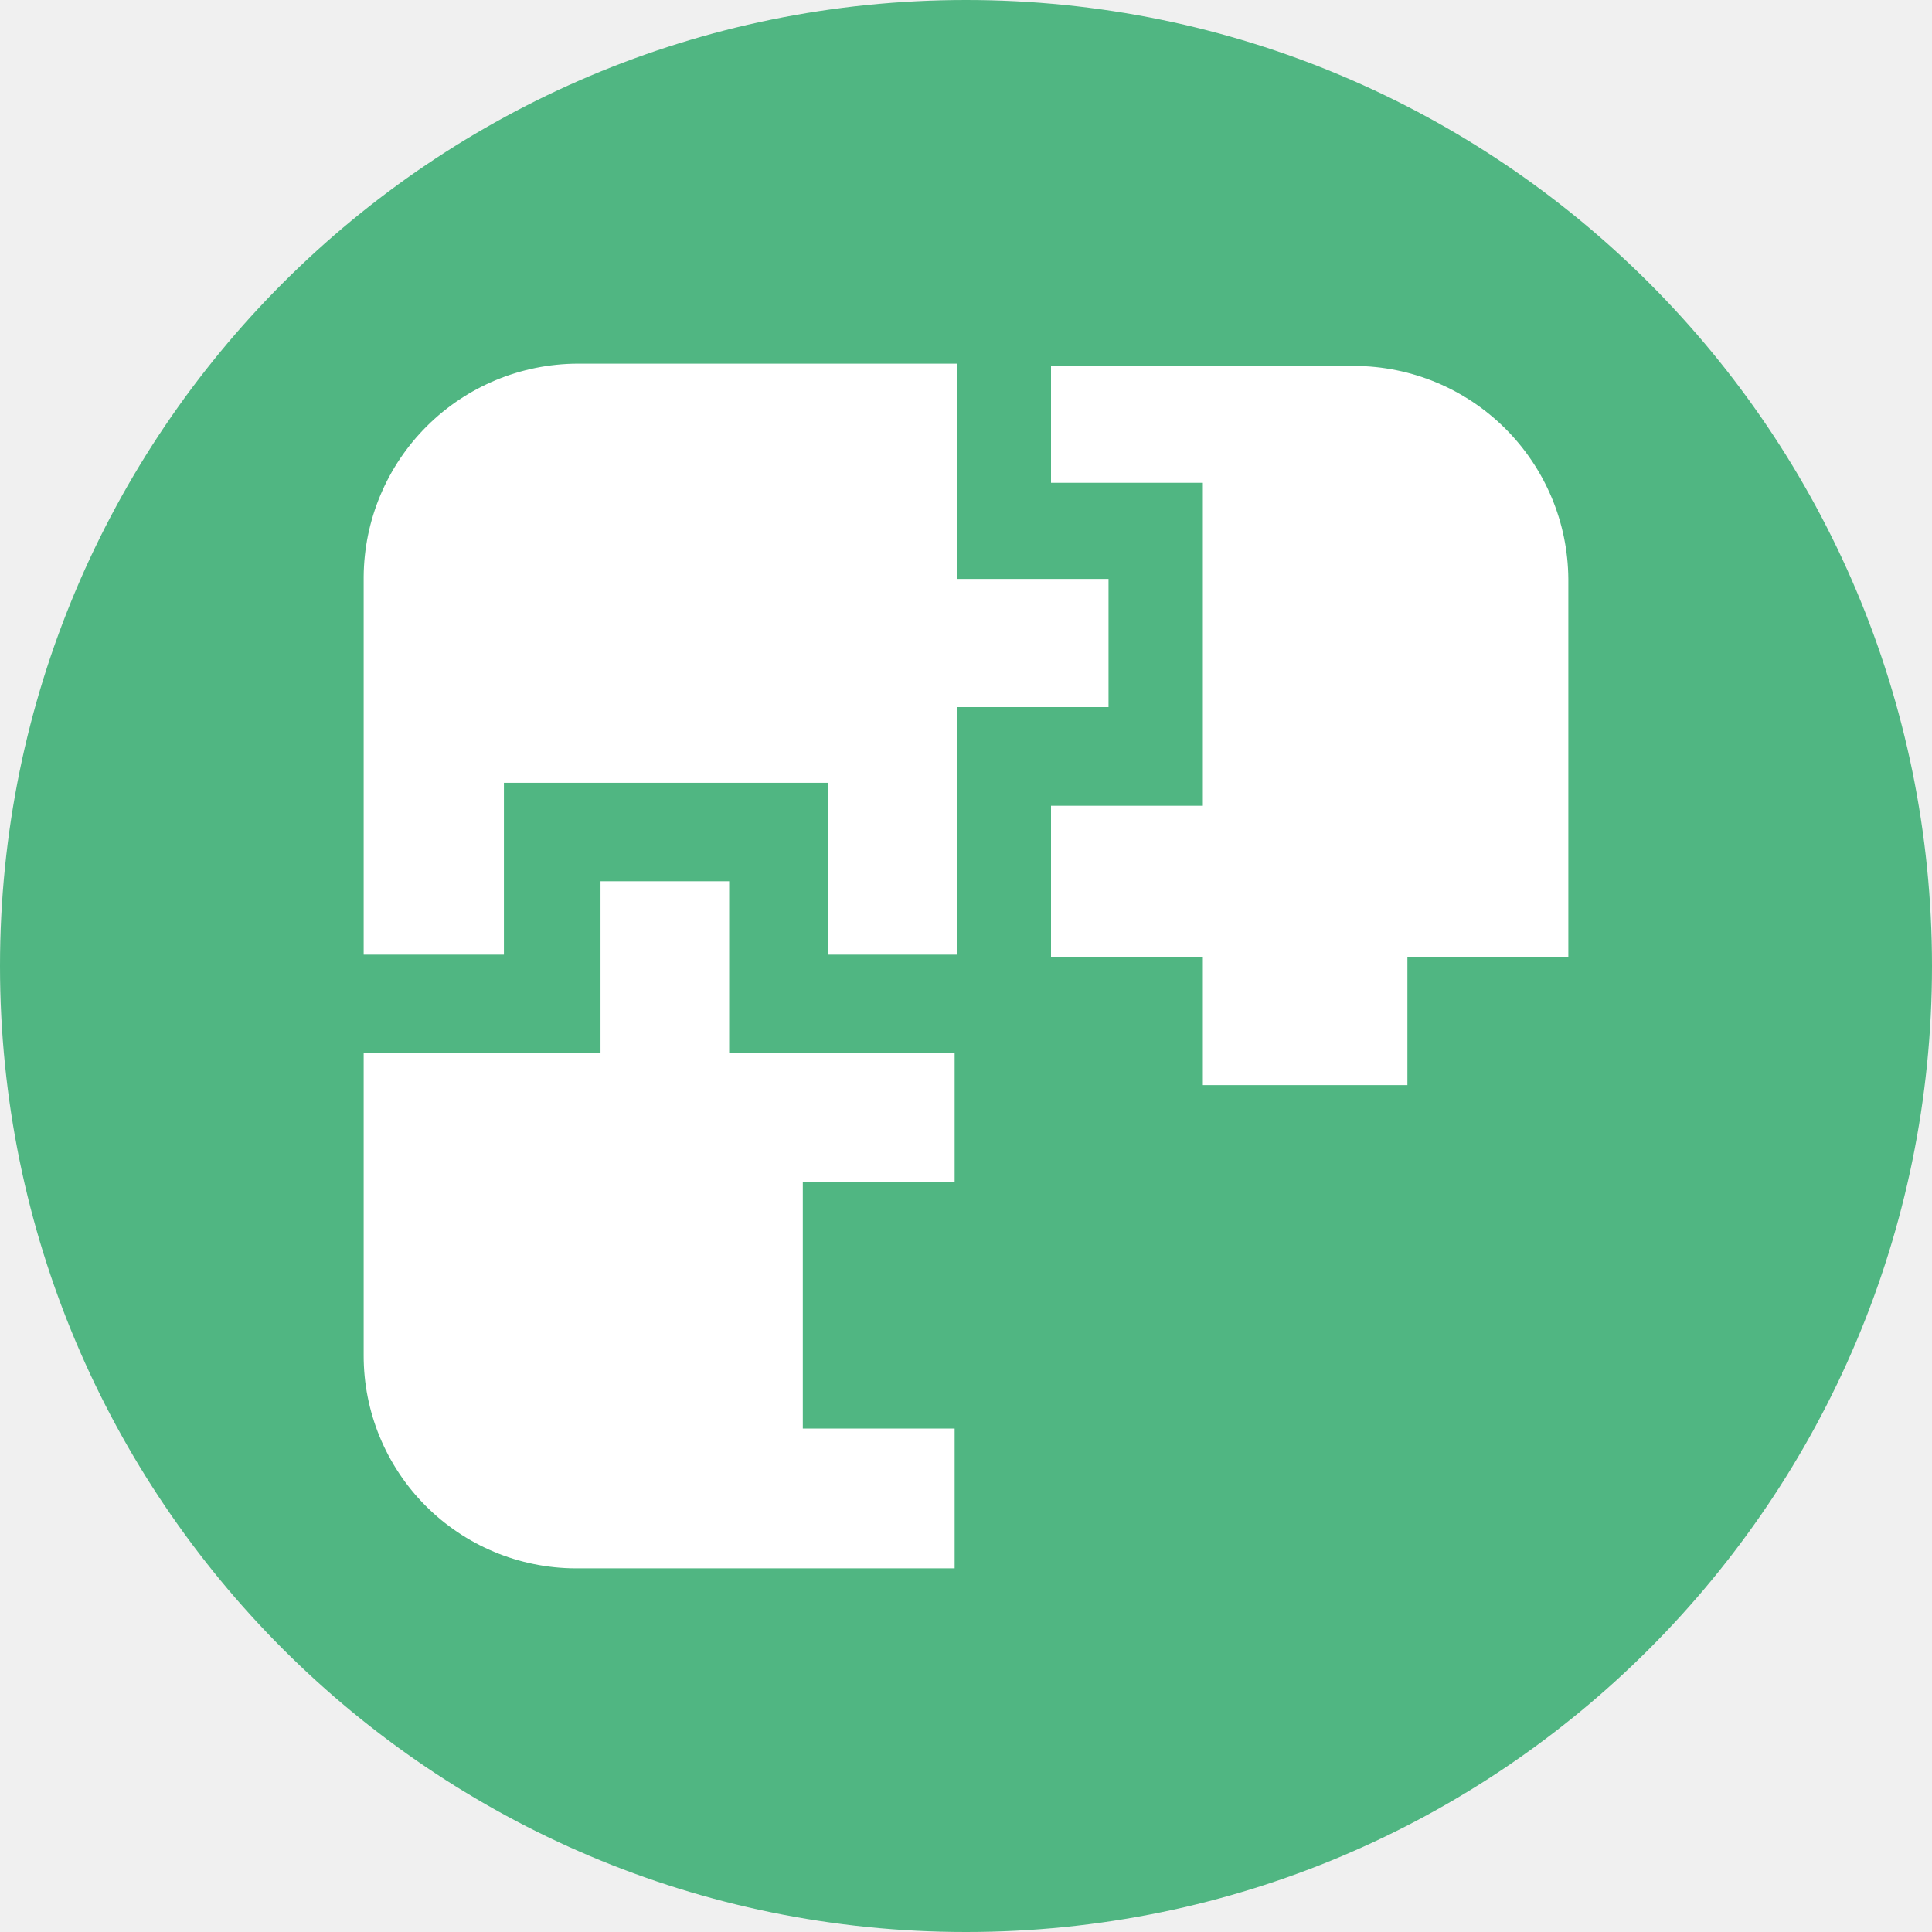
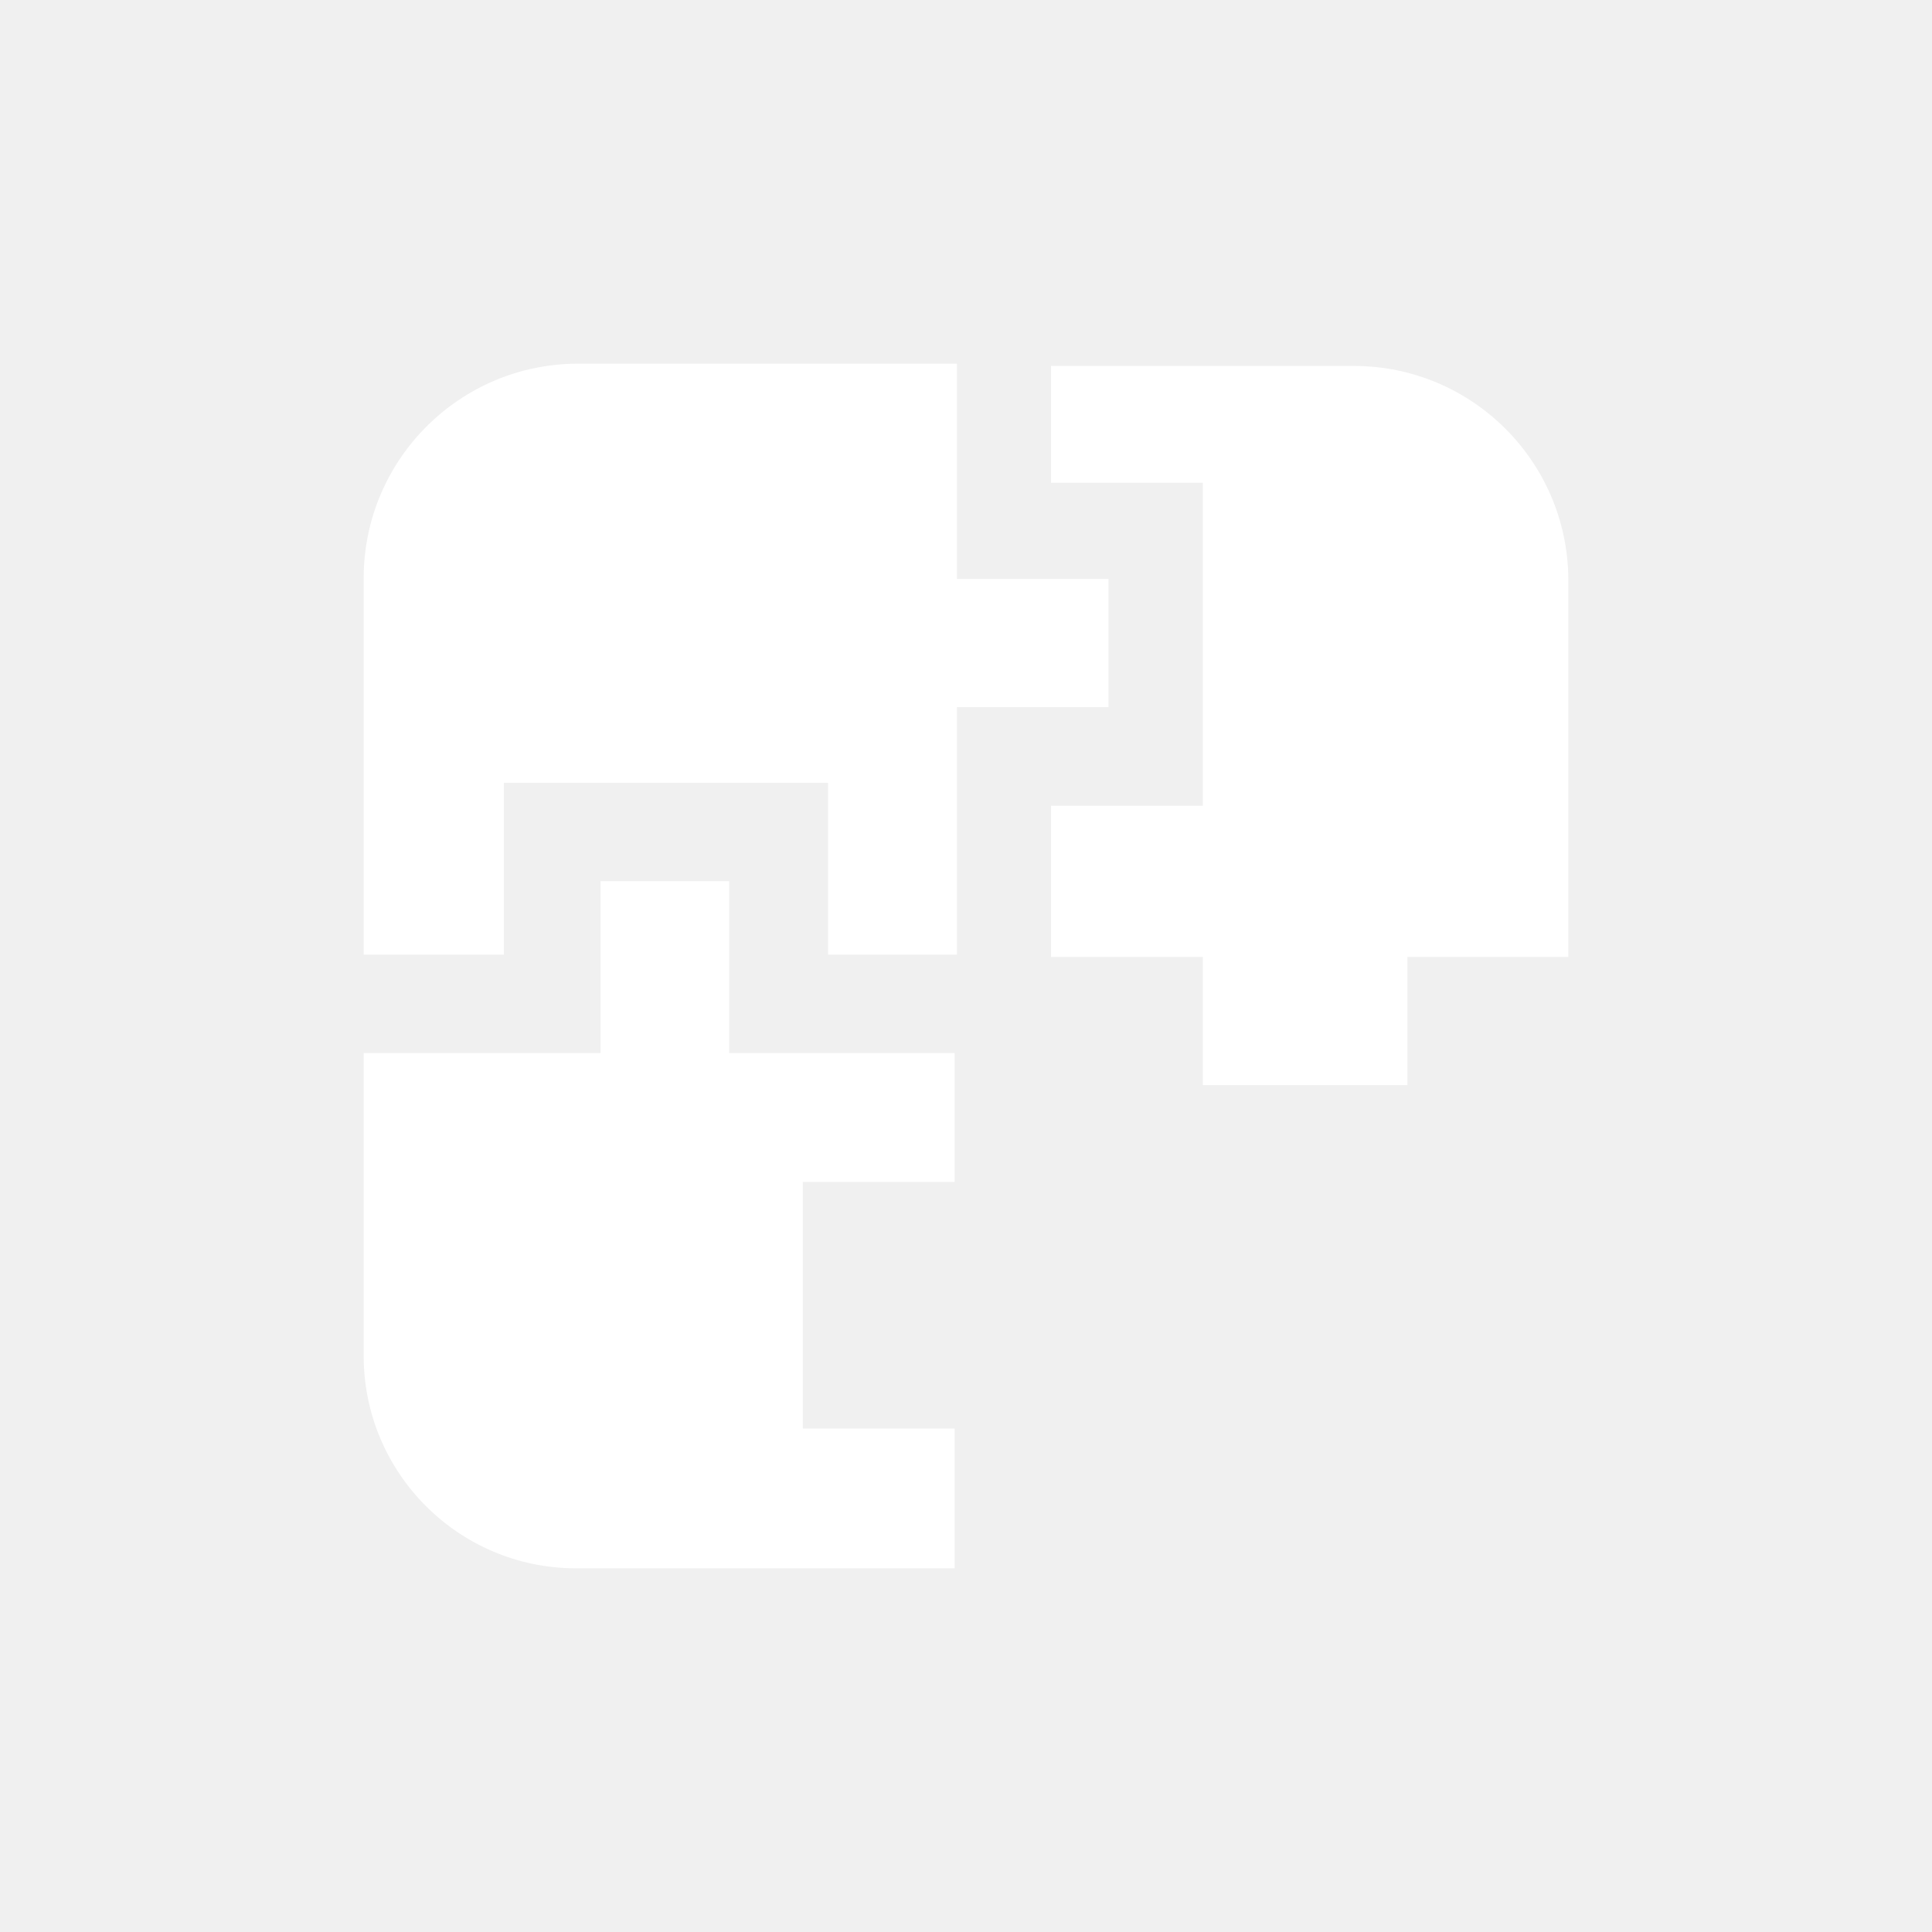
- <svg xmlns="http://www.w3.org/2000/svg" width="200" height="200" viewBox="0 0 200 200" fill="none">
-   <path d="M100 200C155.228 200 200 155.228 200 100C200 44.772 155.228 0 100 0C44.772 0 0 44.772 0 100C0 155.228 44.772 200 100 200Z" fill="#50B682" />
-   <path fill-rule="evenodd" clip-rule="evenodd" d="M37.647 140.306V109.012H62.165V91.224H75.482V109.012H98.823V122.353H83.106V147.882H98.823V162.353H59.553C53.726 162.328 48.148 159.993 44.041 155.859C39.934 151.726 37.635 146.133 37.647 140.306V140.306ZM124.518 112.329V99.059H108.8V83.412H124.518V49.977H108.8V37.882H140.212C146.062 37.901 151.669 40.227 155.814 44.355C159.96 48.483 162.31 54.079 162.353 59.929V99.059H145.694V112.329H124.518ZM37.647 99.059V59.694C37.69 53.844 40.04 48.247 44.186 44.119C48.331 39.991 53.938 37.666 59.788 37.647H99.059V59.929H114.753V73.2H99.059V98.824H85.718V81.035H52.165V98.824H37.647V99.059Z" fill="white" />
+ <svg xmlns="http://www.w3.org/2000/svg" width="200" height="200" viewBox="0 0 85 85" id="campaign">
+   <path style="fill:rgb(255,255,255)" d="M16,59.63V46.33H26.42V38.77h5.66v7.56H42V52H35.32V62.85H42V69H25.31A9.35,9.35,0,0,1,16,59.63ZM52.92,47.74V42.1H46.24V35.45h6.68V21.24H46.24V16.1H59.59A9.44,9.44,0,0,1,69,25.47V42.1H61.92v5.64ZM16,42.1V25.37A9.44,9.44,0,0,1,25.41,16H42.1v9.47h6.67v5.64H42.1V42H36.43V34.44H22.17V42H16Z" />
</svg>
